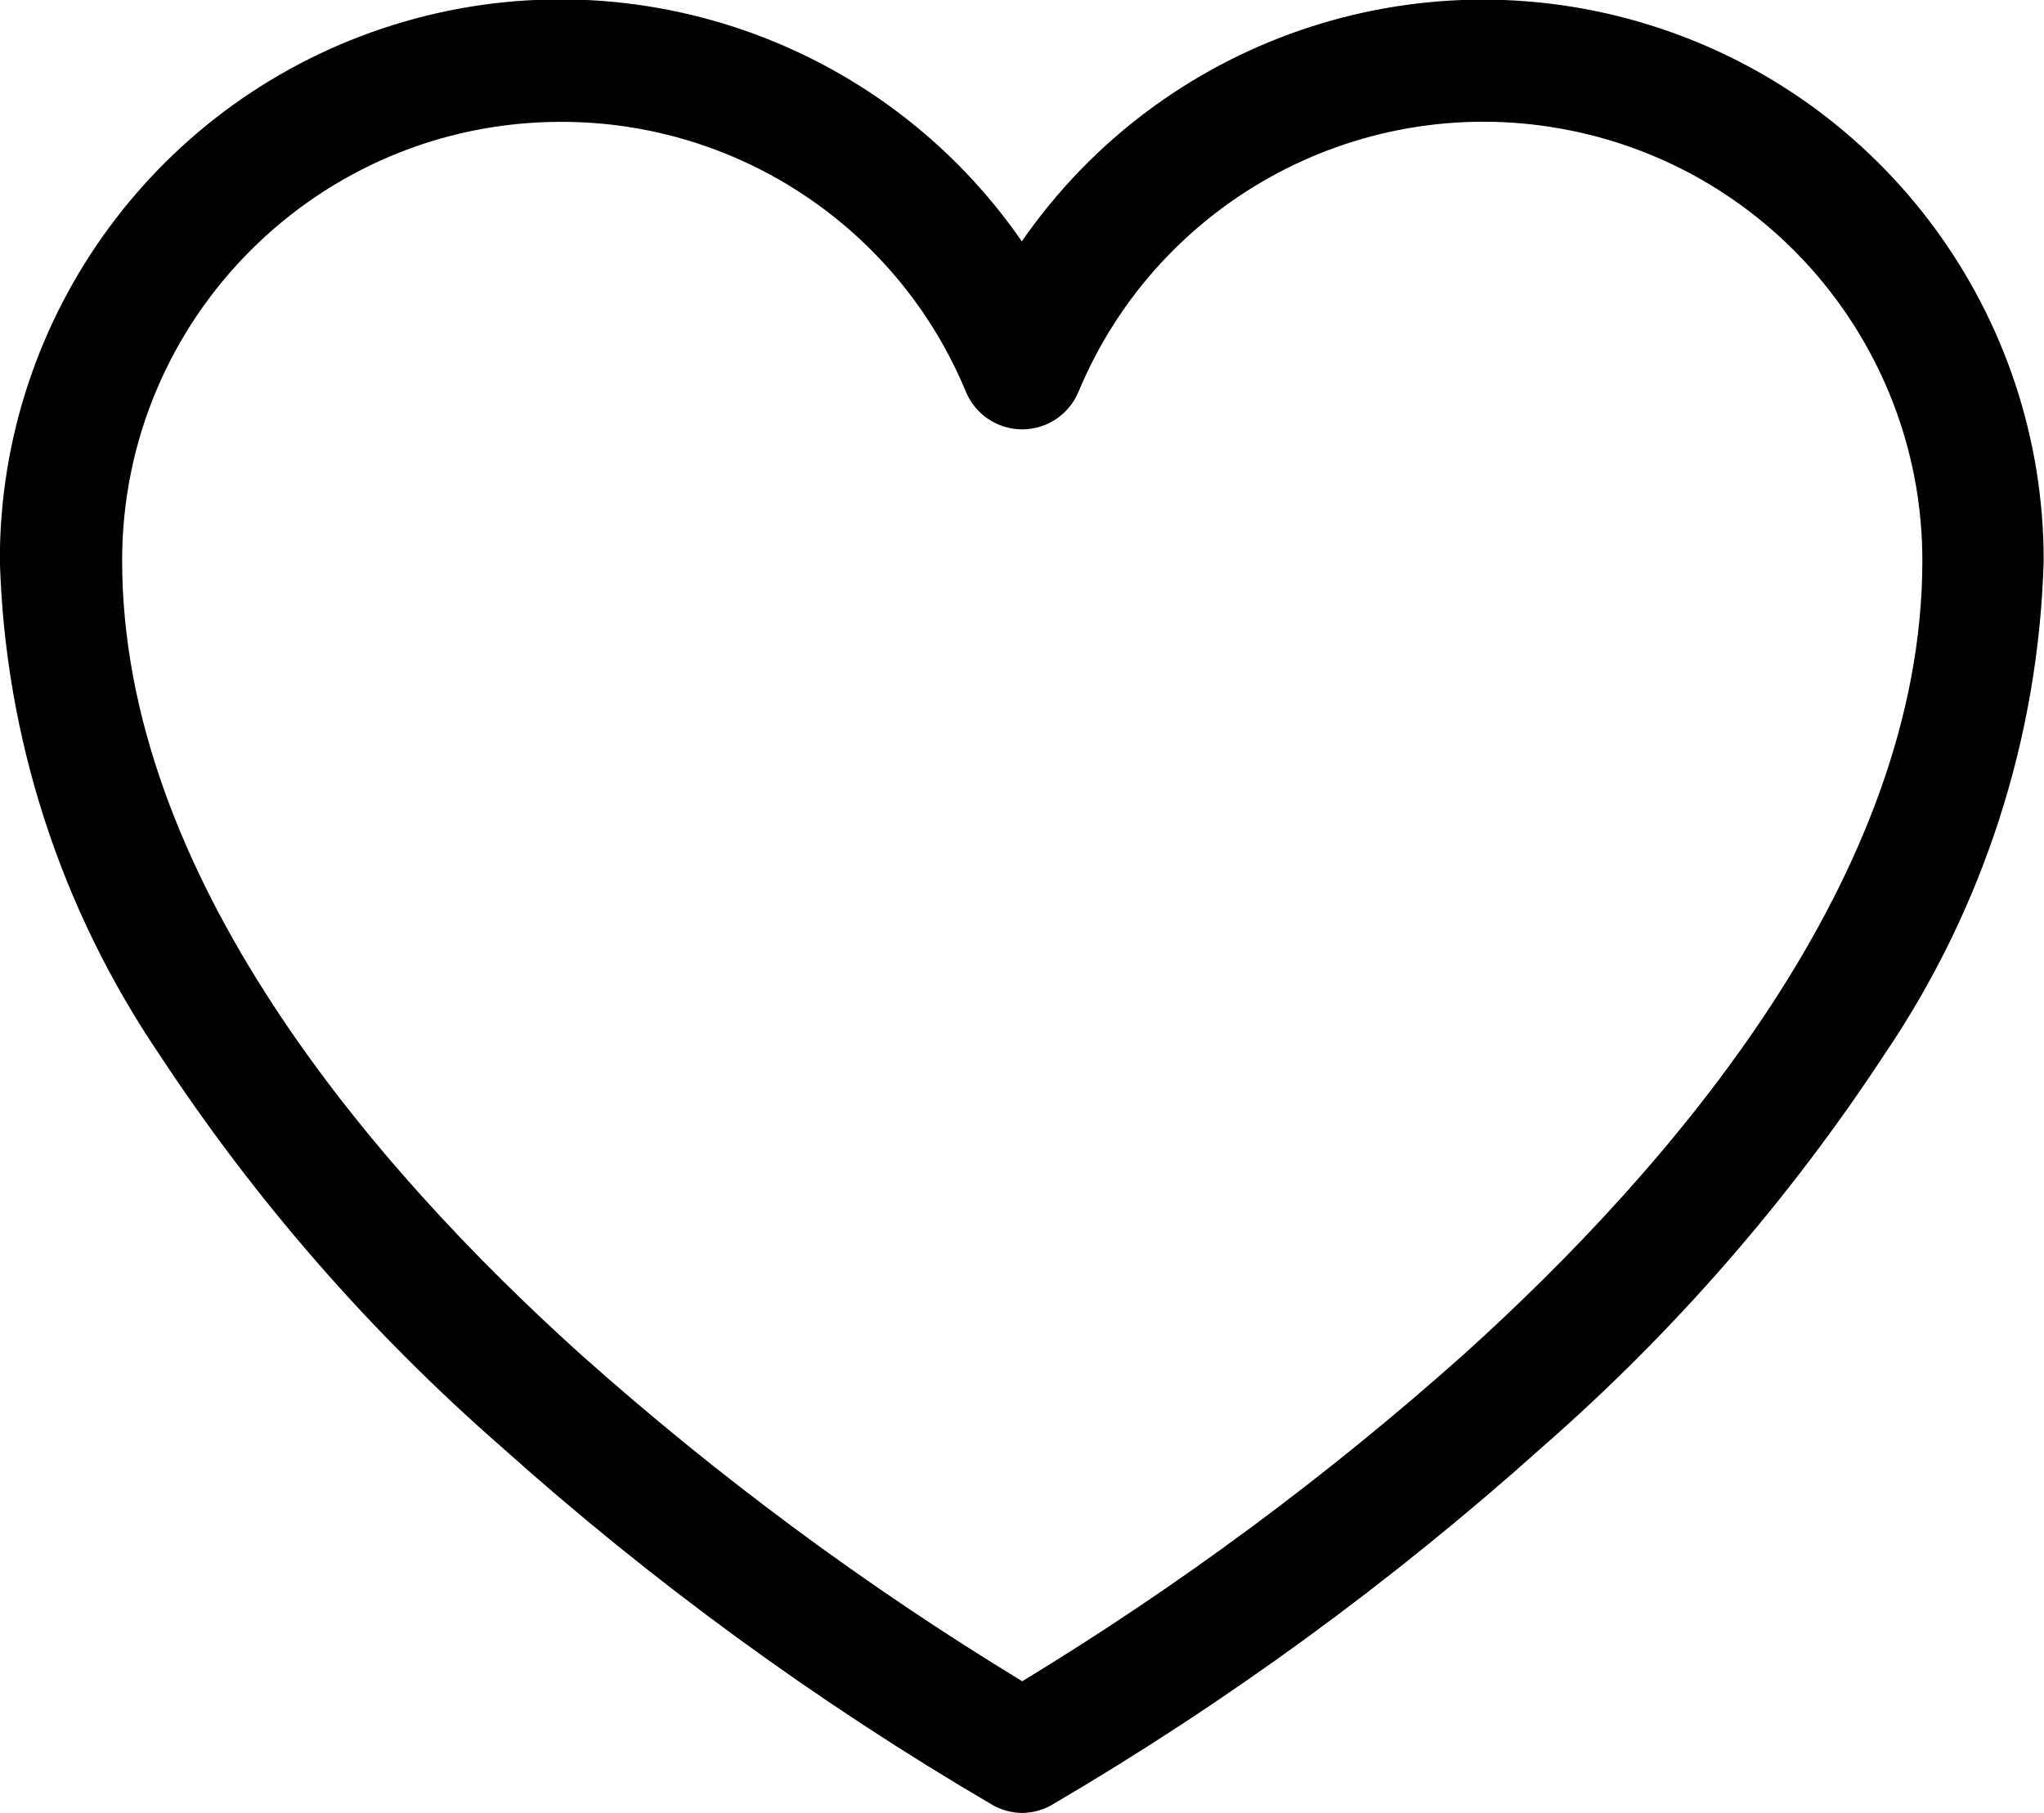
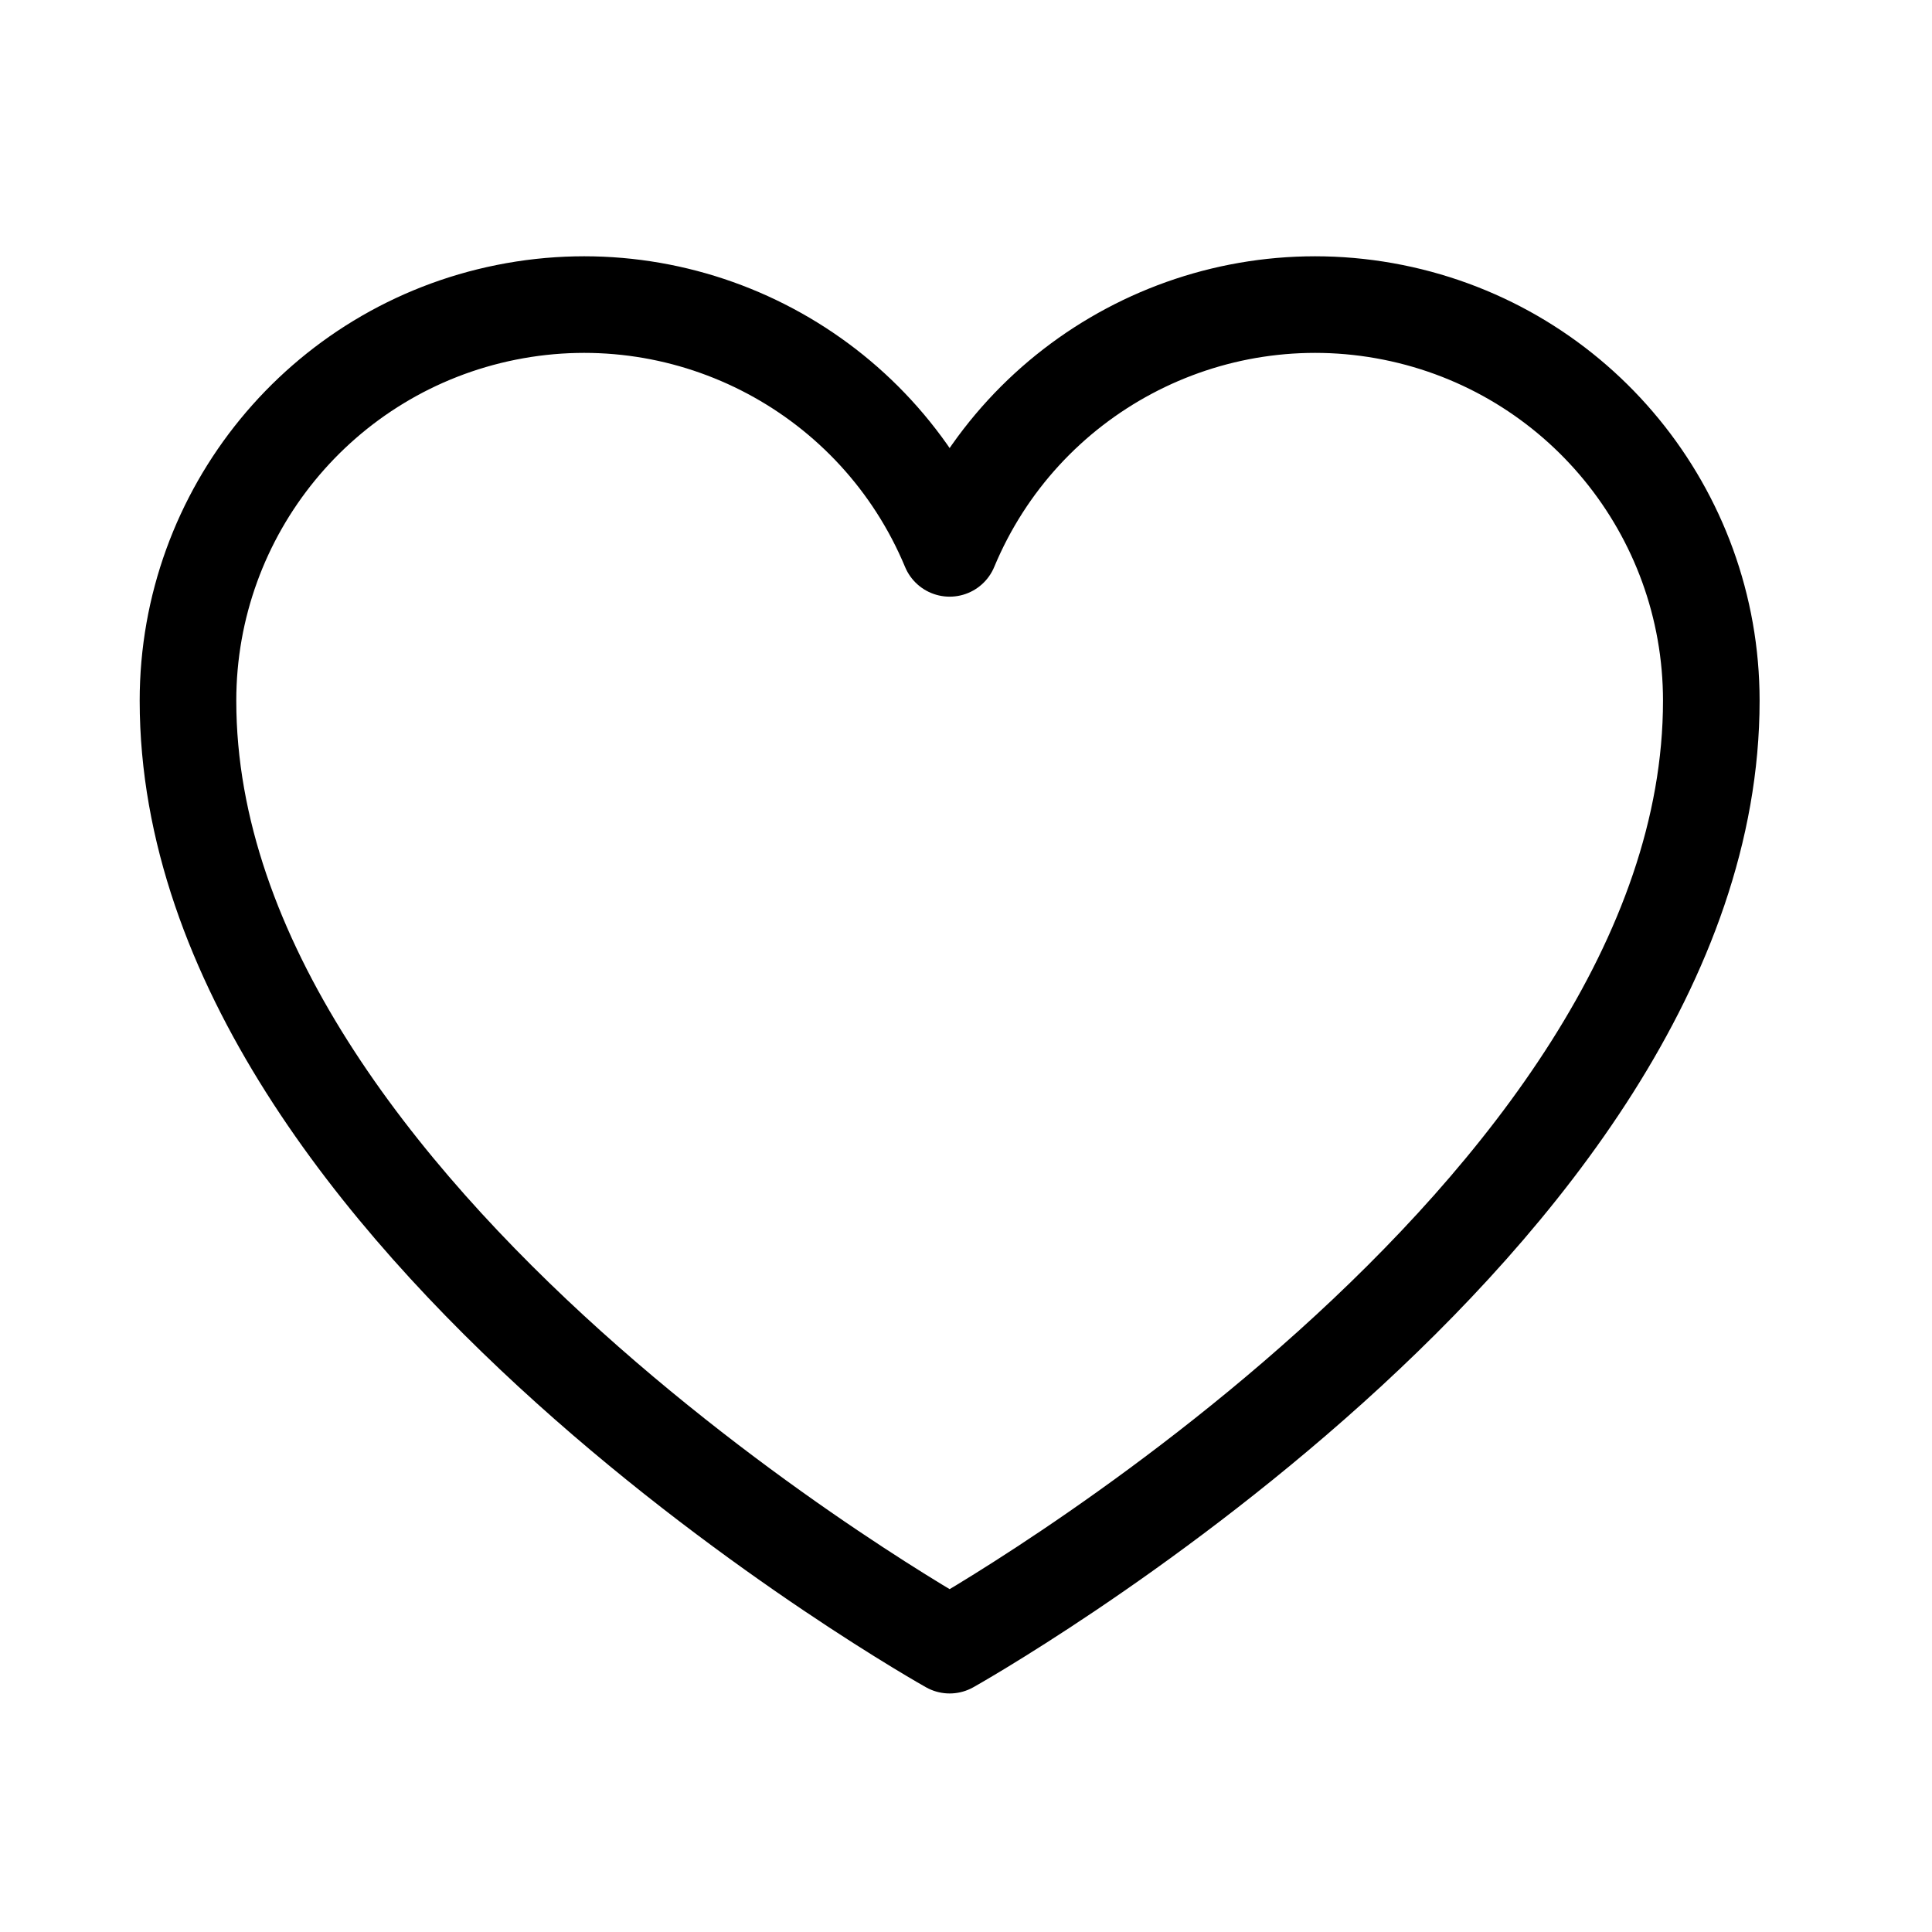
- <svg xmlns="http://www.w3.org/2000/svg" width="25.154" height="22.316" viewBox="0 0 25.154 22.316">
-   <g id="heart" transform="translate(-2.562 -3.98)">
-     <path id="Path_36" data-name="Path 36" d="M39.827,61.561a.75.75,0,0,1-.366-.1,37.308,37.308,0,0,1-6.049-4.414,23.647,23.647,0,0,1-4.2-4.821,11.407,11.407,0,0,1-1.964-6.085,6.9,6.9,0,0,1,12.577-3.925A6.9,6.9,0,0,1,52.4,46.146a11.407,11.407,0,0,1-1.964,6.085,23.647,23.647,0,0,1-4.2,4.821,37.308,37.308,0,0,1-6.049,4.414A.75.75,0,0,1,39.827,61.561ZM34.153,40.745a5.4,5.4,0,0,0-5.4,5.4c0,3.871,3.069,7.451,5.644,9.772a37.178,37.178,0,0,0,5.433,4.023,37.178,37.178,0,0,0,5.433-4.023c2.575-2.322,5.644-5.9,5.644-9.772a5.4,5.4,0,0,0-10.385-2.077.75.75,0,0,1-1.385,0A5.384,5.384,0,0,0,34.153,40.745Z" transform="translate(-24.688 -35.265)" />
+ <svg xmlns="http://www.w3.org/2000/svg" width="30" height="30" viewBox="0 0 30 30">
+   <g id="heart" transform="translate(-0.393)">
+     <rect id="Rectangle_24" data-name="Rectangle 24" width="30" height="30" transform="translate(0.393)" fill="none" />
+     <path id="Path_36" data-name="Path 36" d="M39.827,60.811S28,54.188,28,46.146A6.15,6.15,0,0,1,39.827,43.78h0a6.15,6.15,0,0,1,11.827,2.365C51.654,54.188,39.827,60.811,39.827,60.811Z" transform="translate(-24.688 -35.265)" fill="none" stroke="#000" stroke-linecap="round" stroke-linejoin="round" stroke-width="1.5" />
  </g>
</svg>
